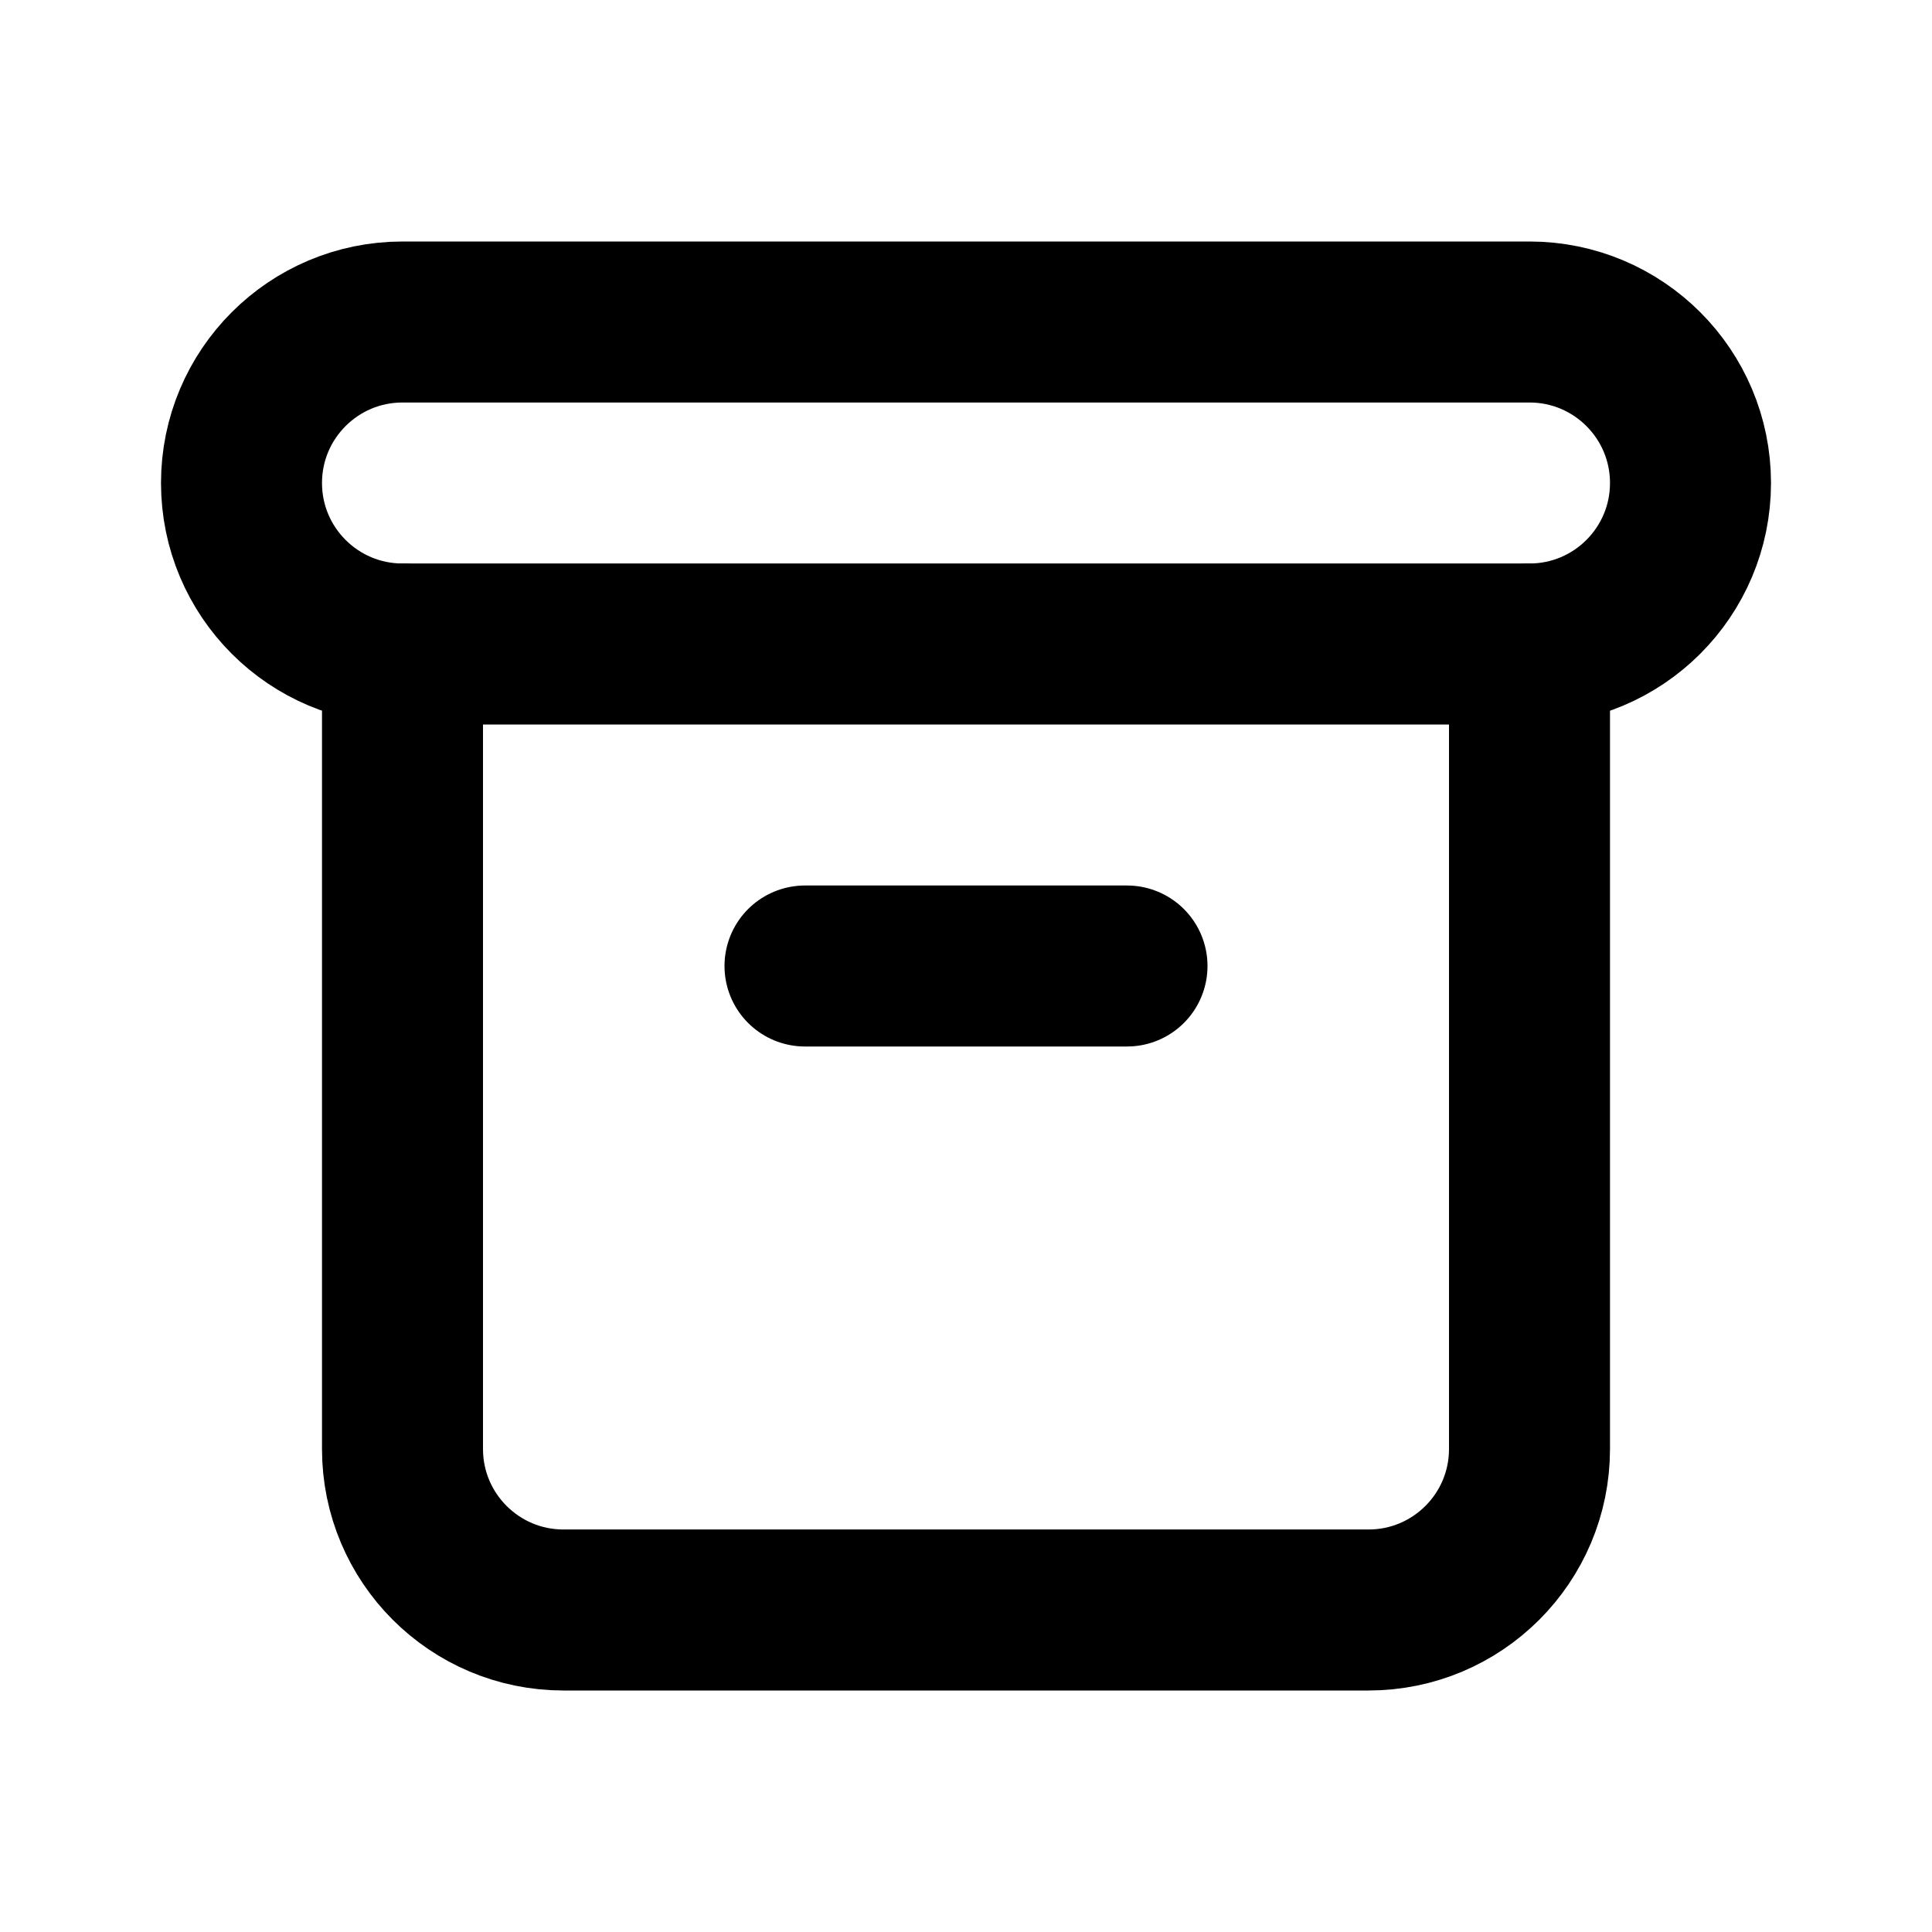
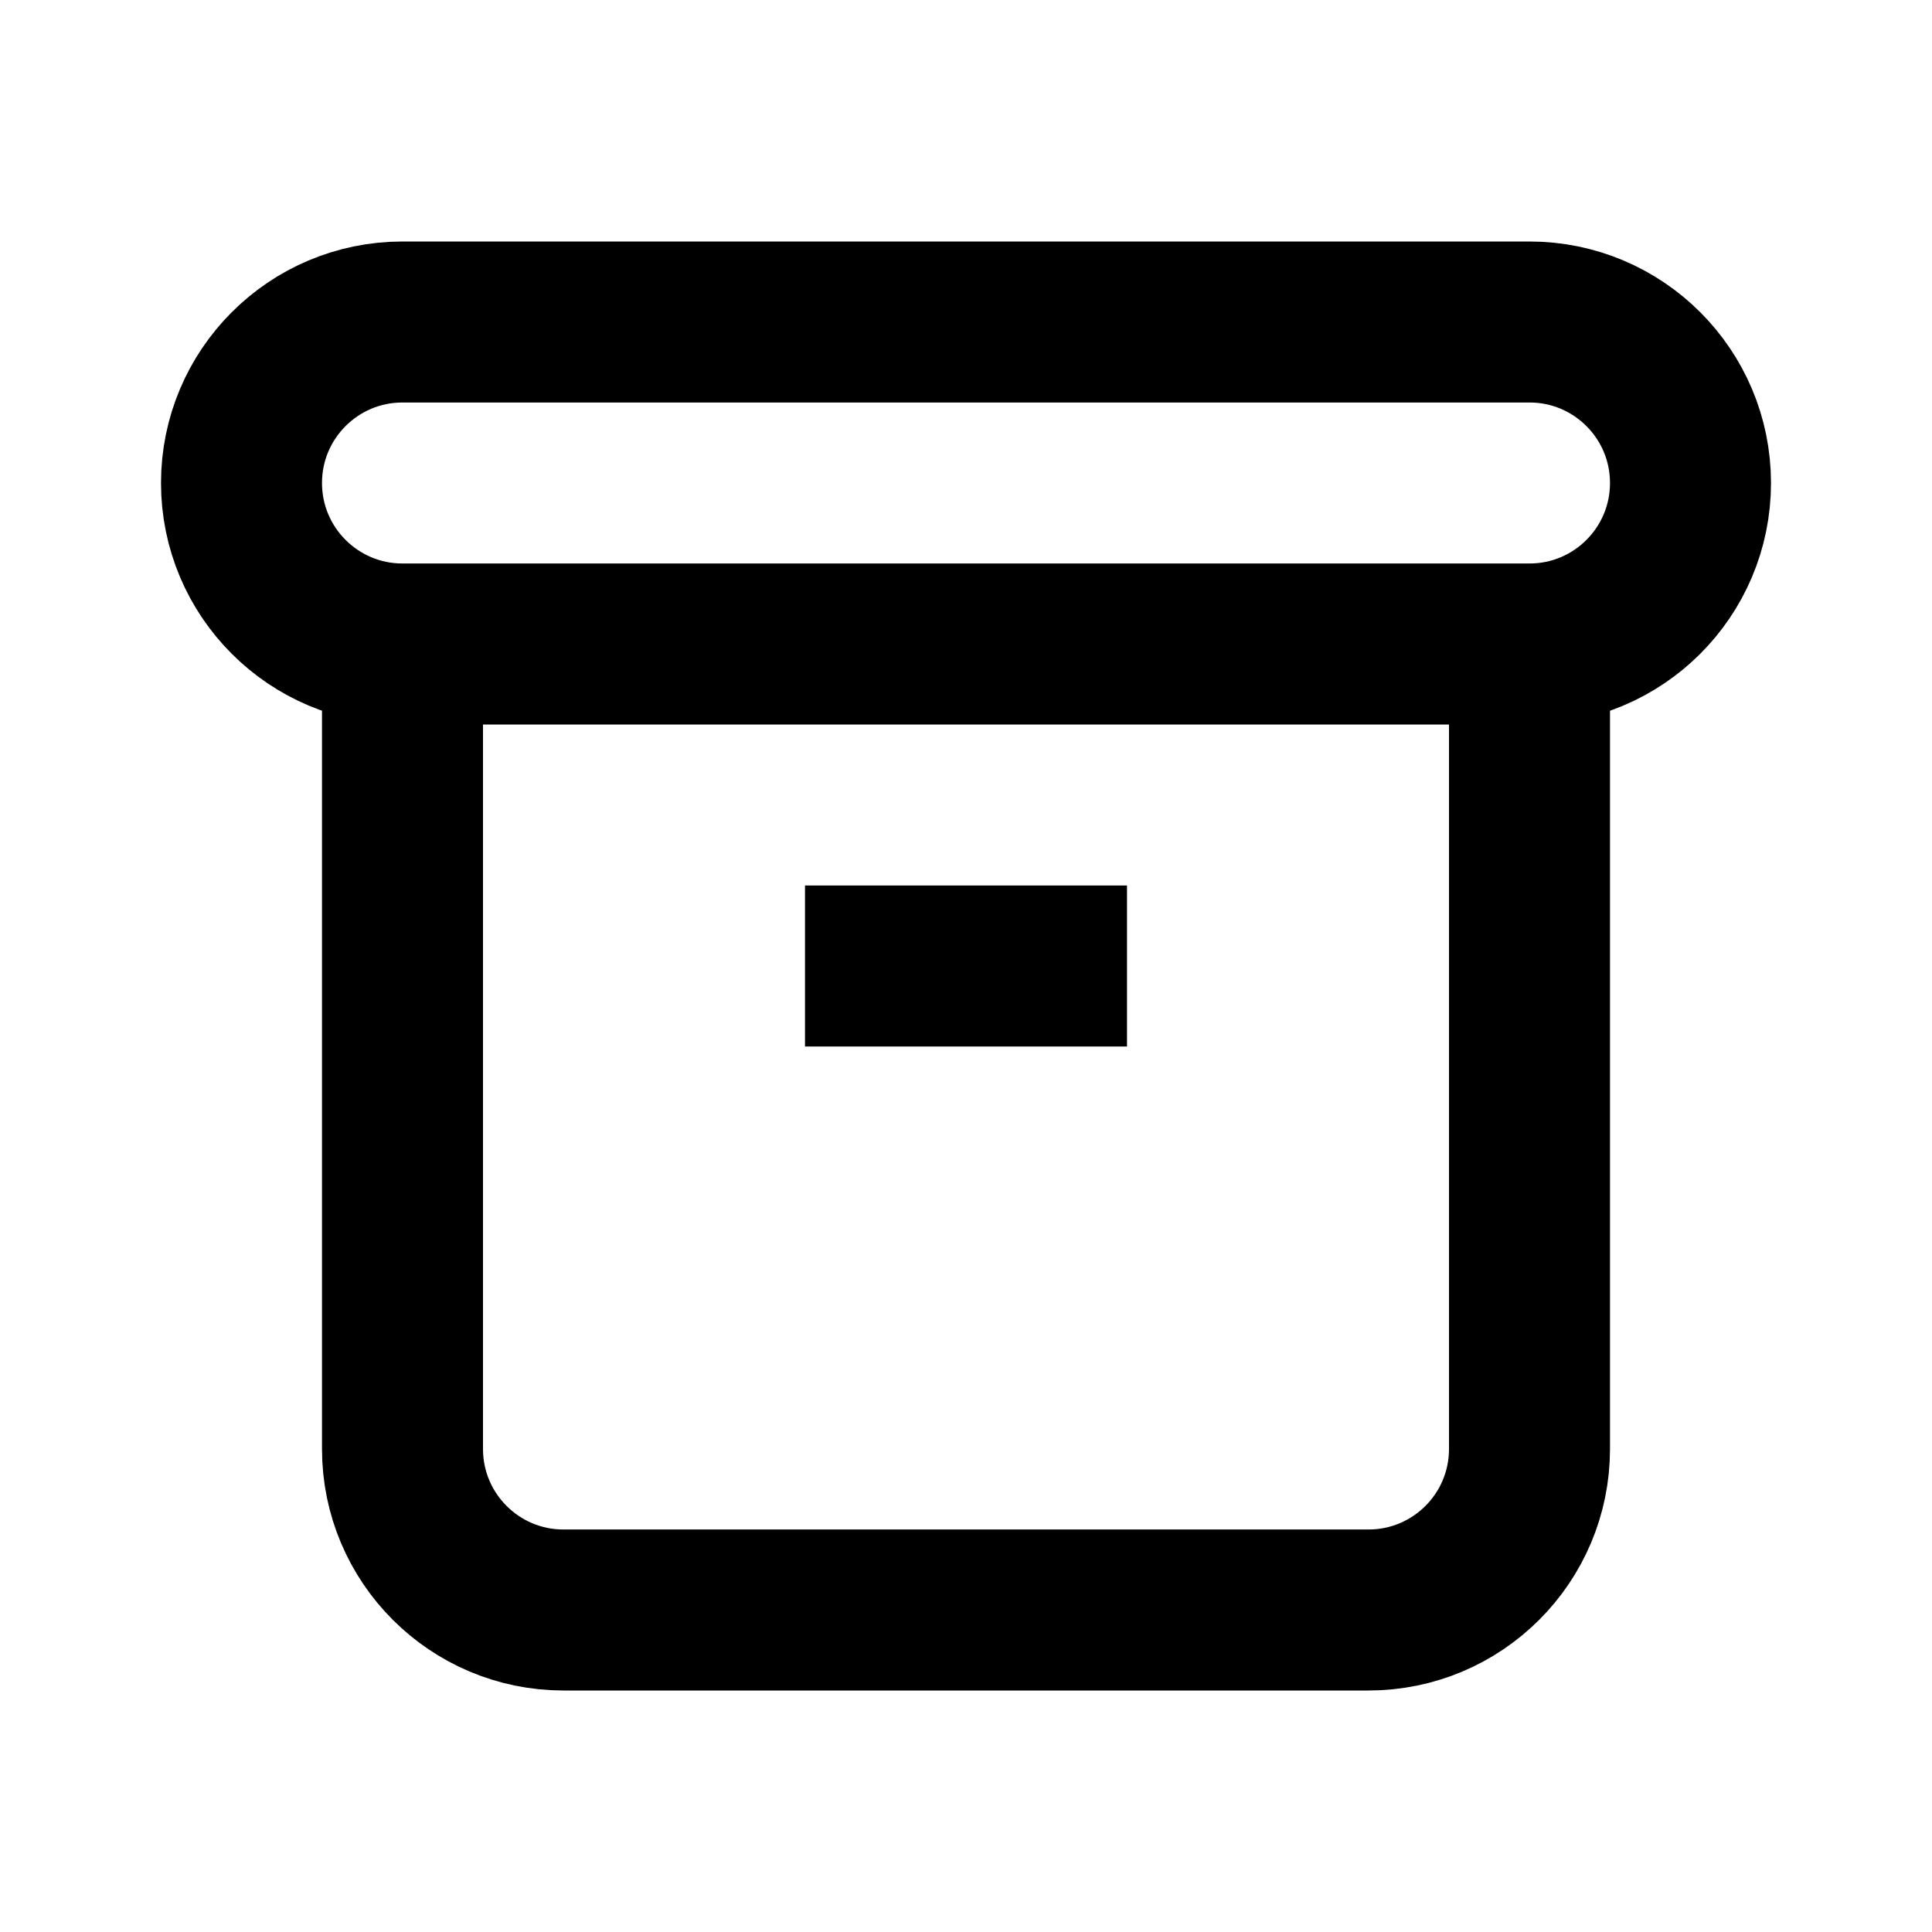
- <svg xmlns="http://www.w3.org/2000/svg" class="icon icon-tabler icon-tabler-archive" width="24" height="24" viewBox="0 0 24 24" stroke-width="2" stroke="currentColor" fill="none" stroke-linecap="round" stroke-linejoin="round">
+ <svg xmlns="http://www.w3.org/2000/svg" class="icon icon-tabler icon-tabler-archive" width="24" height="24" viewBox="0 0 24 24" stroke-width="2" stroke="currentColor" fill="none">
  <path stroke="none" d="M0 0h24v24H0z" />
  <rect x="3" y="4" width="18" height="4" rx="2" />
  <path d="M5 8v10a2 2 0 0 0 2 2h10a2 2 0 0 0 2 -2v-10" />
  <line x1="10" y1="12" x2="14" y2="12" />
</svg>
